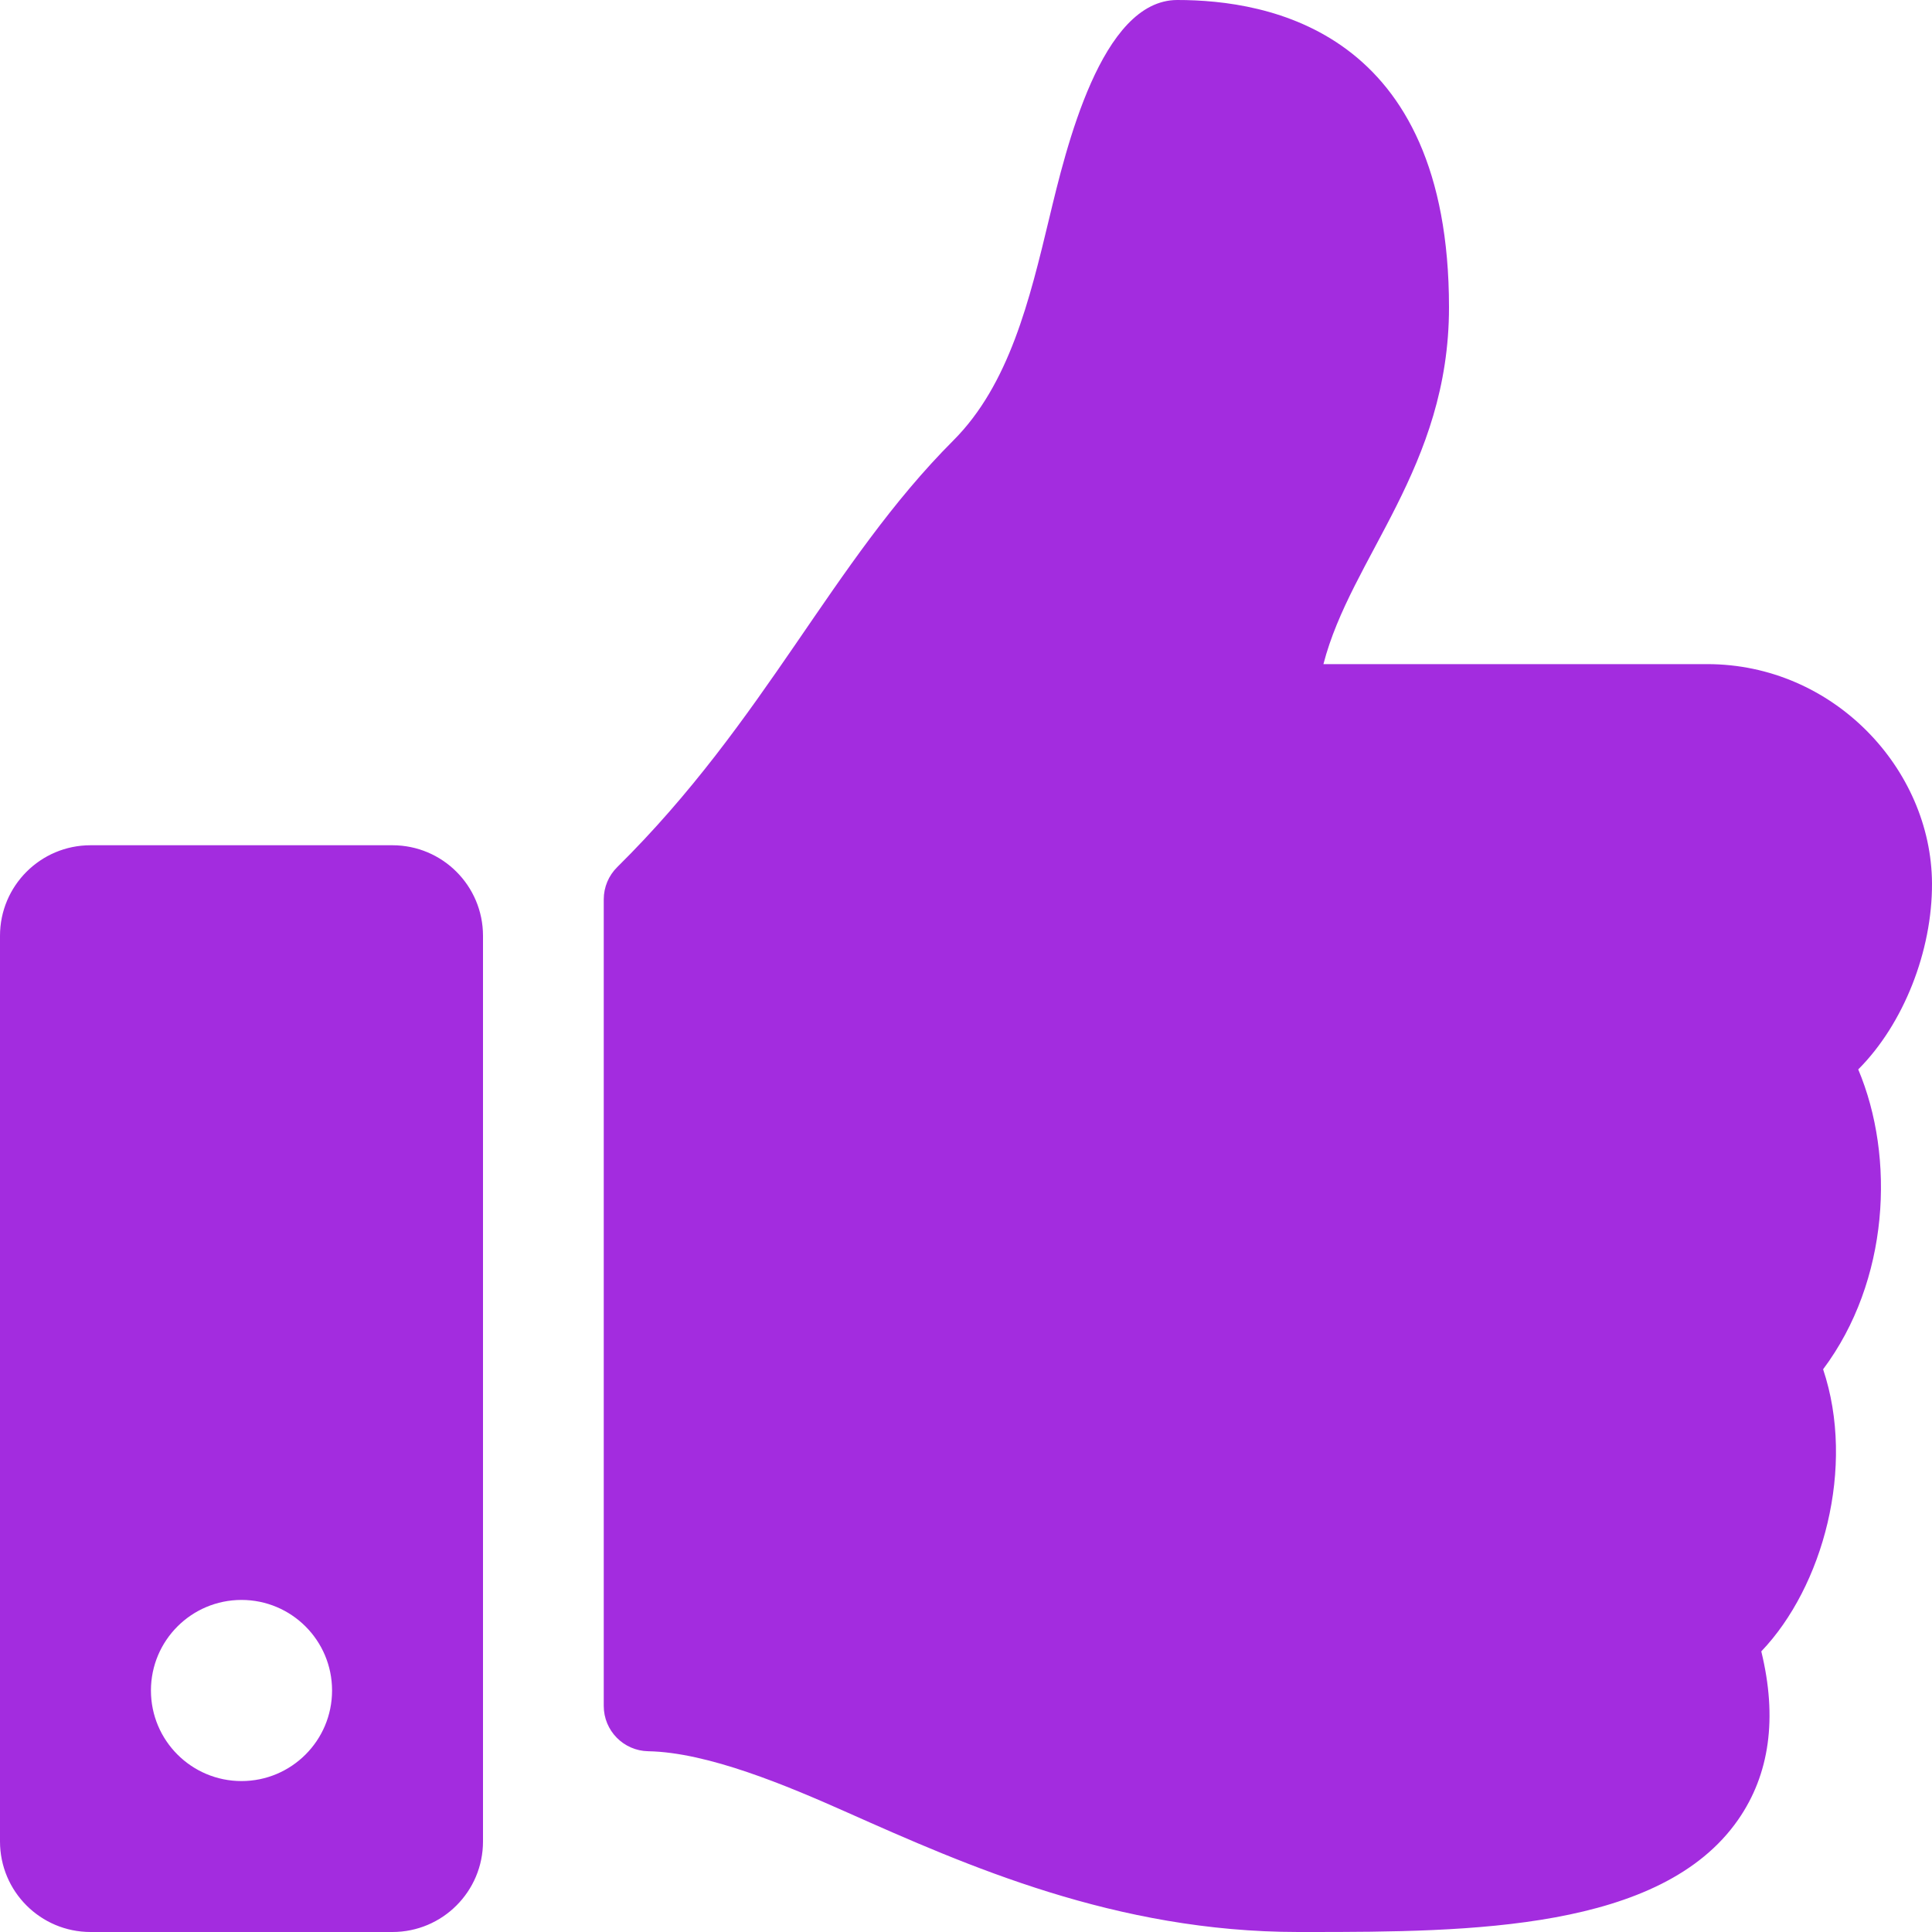
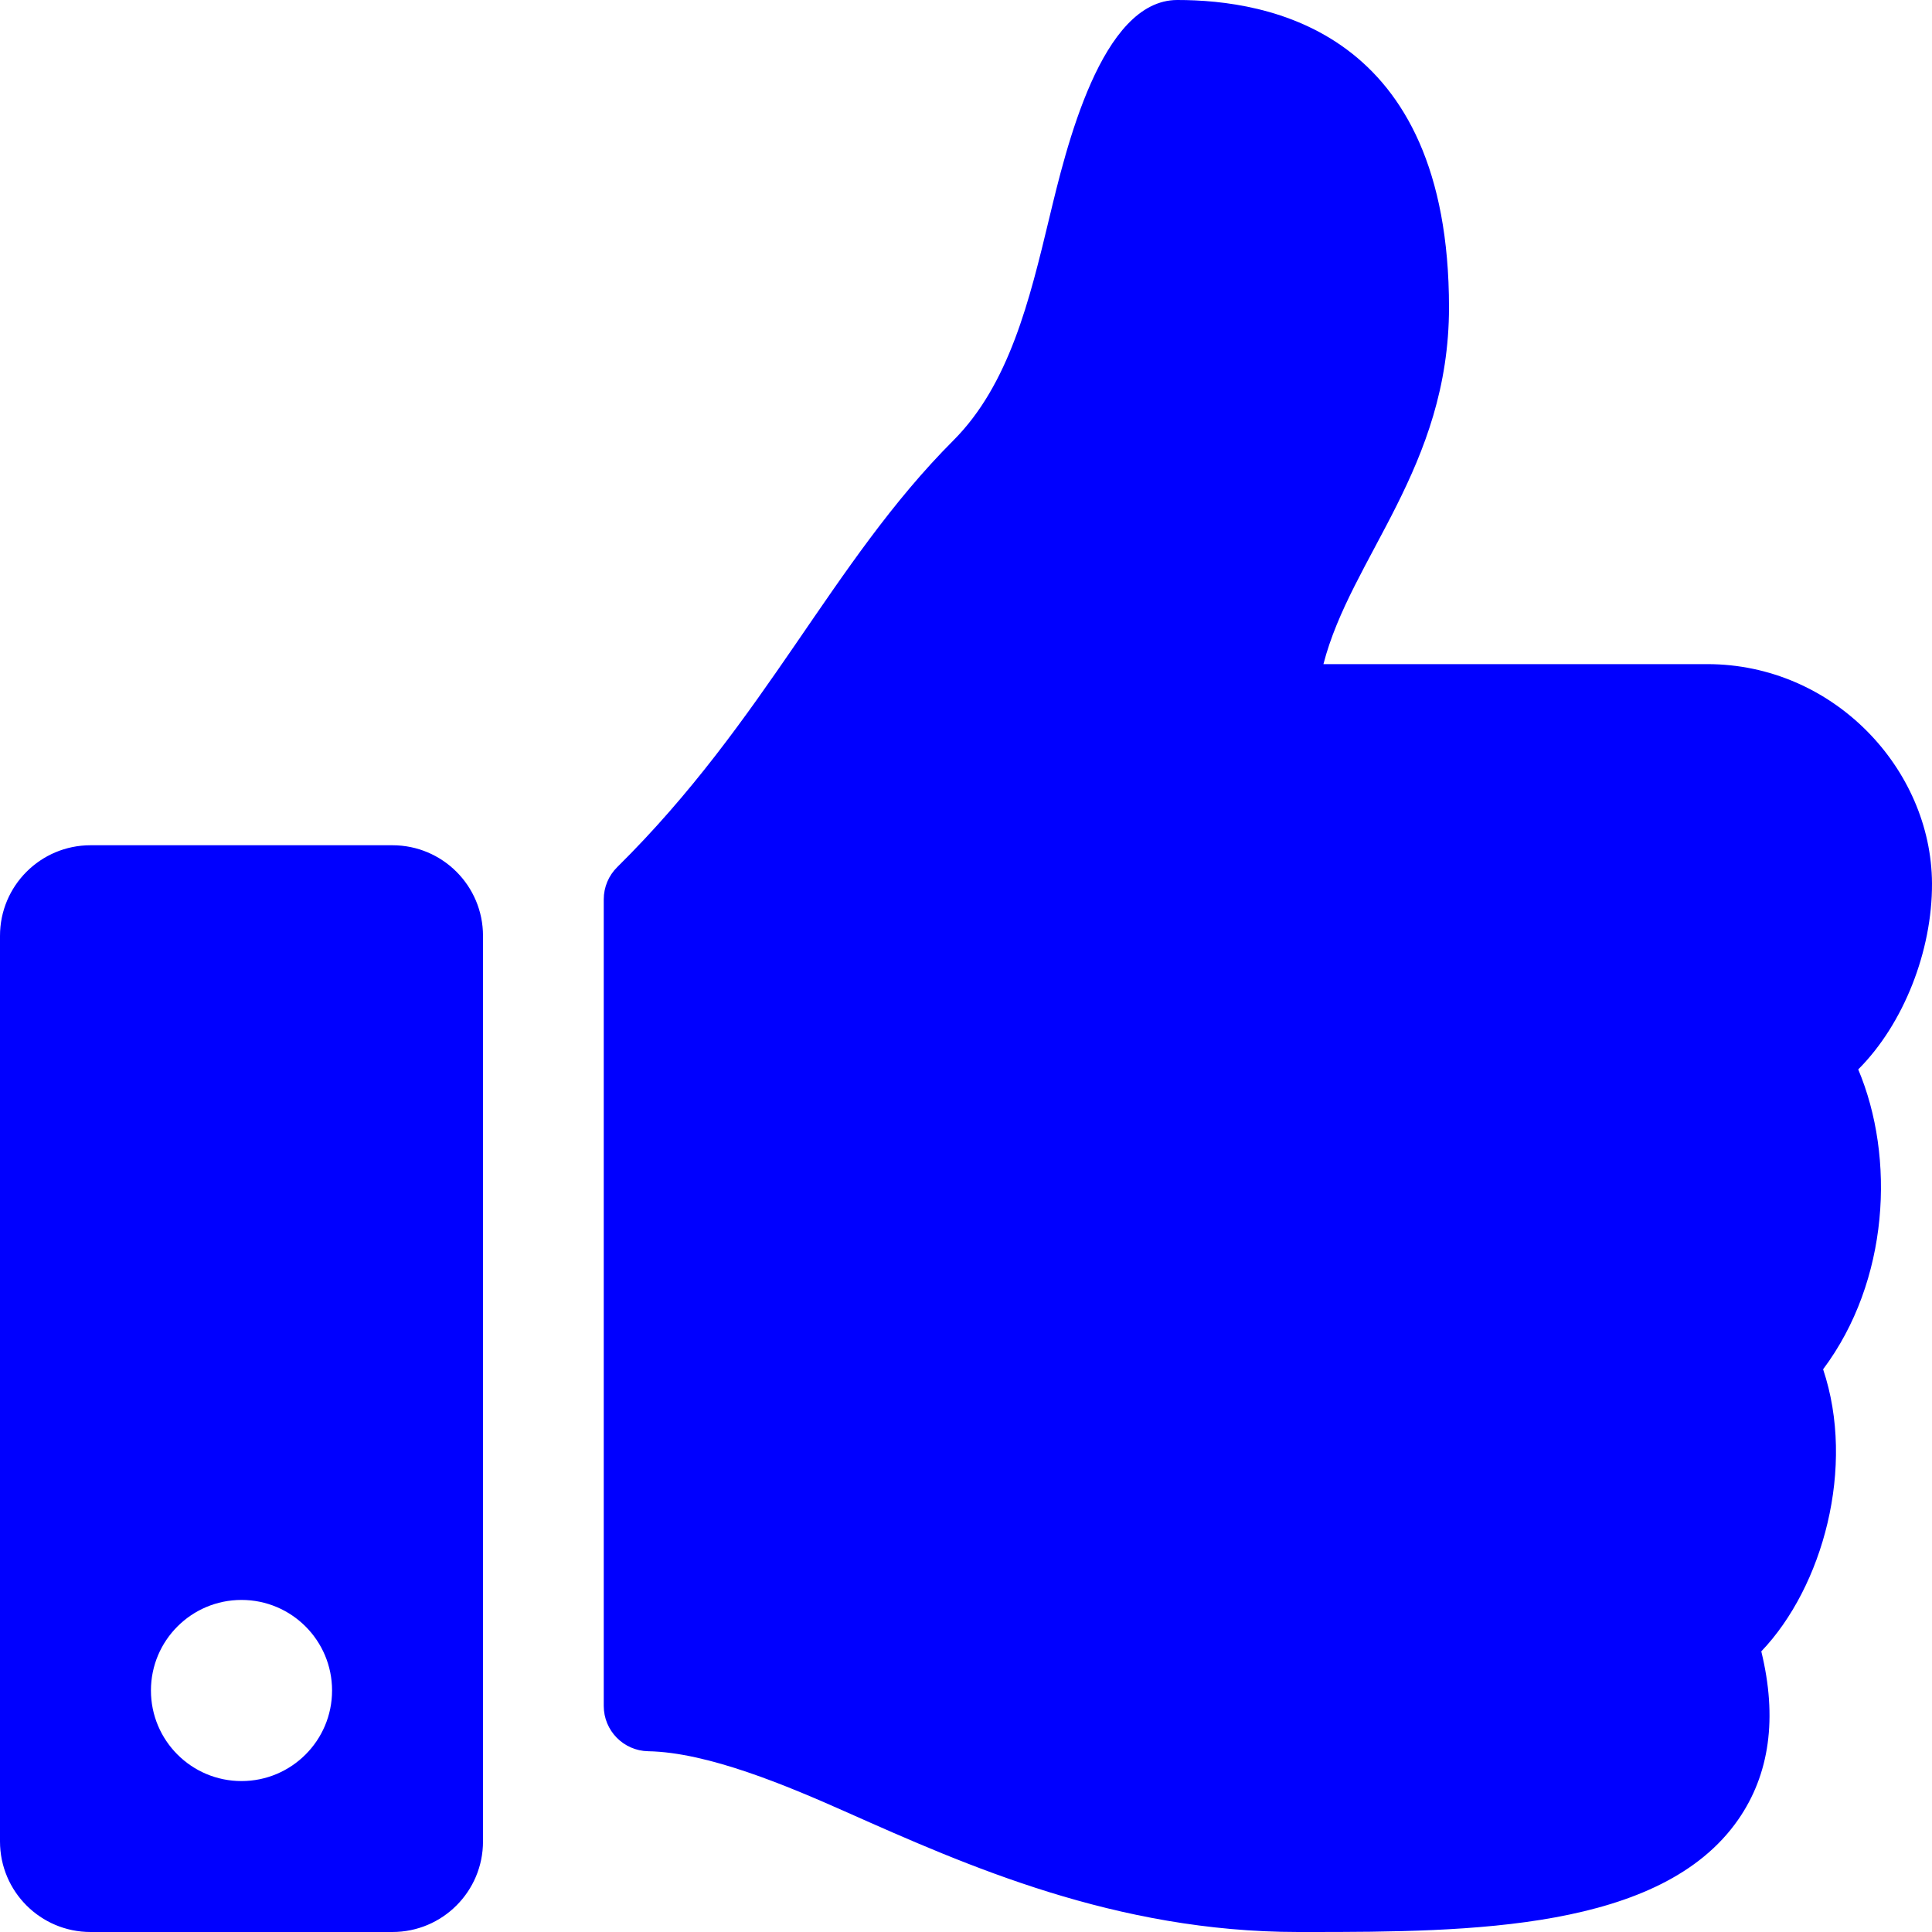
<svg xmlns="http://www.w3.org/2000/svg" aria-hidden="true" focusable="false" data-prefix="fas" data-icon="thumbs-up" class="svg-inline--fa fa-thumbs-up fa-w-16" role="img" viewBox="0 0 512 512">
-   <path fill="#A32CDF" d="M104 224H24c-13.255 0-24 10.745-24 24v240c0 13.255 10.745 24 24 24h80c13.255 0 24-10.745 24-24V248c0-13.255-10.745-24-24-24zM64 472c-13.255 0-24-10.745-24-24s10.745-24 24-24 24 10.745 24 24-10.745 24-24 24zM384 81.452c0 42.416-25.97 66.208-33.277 94.548h101.723c33.397 0 59.397 27.746 59.553 58.098.084 17.938-7.546 37.249-19.439 49.197l-.11.11c9.836 23.337 8.237 56.037-9.308 79.469 8.681 25.895-.069 57.704-16.382 74.757 4.298 17.598 2.244 32.575-6.148 44.632C440.202 511.587 389.616 512 346.839 512l-2.845-.001c-48.287-.017-87.806-17.598-119.56-31.725-15.957-7.099-36.821-15.887-52.651-16.178-6.54-.12-11.783-5.457-11.783-11.998v-213.77c0-3.2 1.282-6.271 3.558-8.521 39.614-39.144 56.648-80.587 89.117-113.111 14.804-14.832 20.188-37.236 25.393-58.902C282.515 39.293 291.817 0 312 0c24 0 72 8 72 81.452z" />
+   <path fill="blue" d="M104 224H24c-13.255 0-24 10.745-24 24v240c0 13.255 10.745 24 24 24h80c13.255 0 24-10.745 24-24V248c0-13.255-10.745-24-24-24zM64 472c-13.255 0-24-10.745-24-24s10.745-24 24-24 24 10.745 24 24-10.745 24-24 24zM384 81.452c0 42.416-25.97 66.208-33.277 94.548h101.723c33.397 0 59.397 27.746 59.553 58.098.084 17.938-7.546 37.249-19.439 49.197l-.11.11c9.836 23.337 8.237 56.037-9.308 79.469 8.681 25.895-.069 57.704-16.382 74.757 4.298 17.598 2.244 32.575-6.148 44.632C440.202 511.587 389.616 512 346.839 512l-2.845-.001c-48.287-.017-87.806-17.598-119.56-31.725-15.957-7.099-36.821-15.887-52.651-16.178-6.54-.12-11.783-5.457-11.783-11.998v-213.77c0-3.2 1.282-6.271 3.558-8.521 39.614-39.144 56.648-80.587 89.117-113.111 14.804-14.832 20.188-37.236 25.393-58.902C282.515 39.293 291.817 0 312 0c24 0 72 8 72 81.452z" />
</svg>
